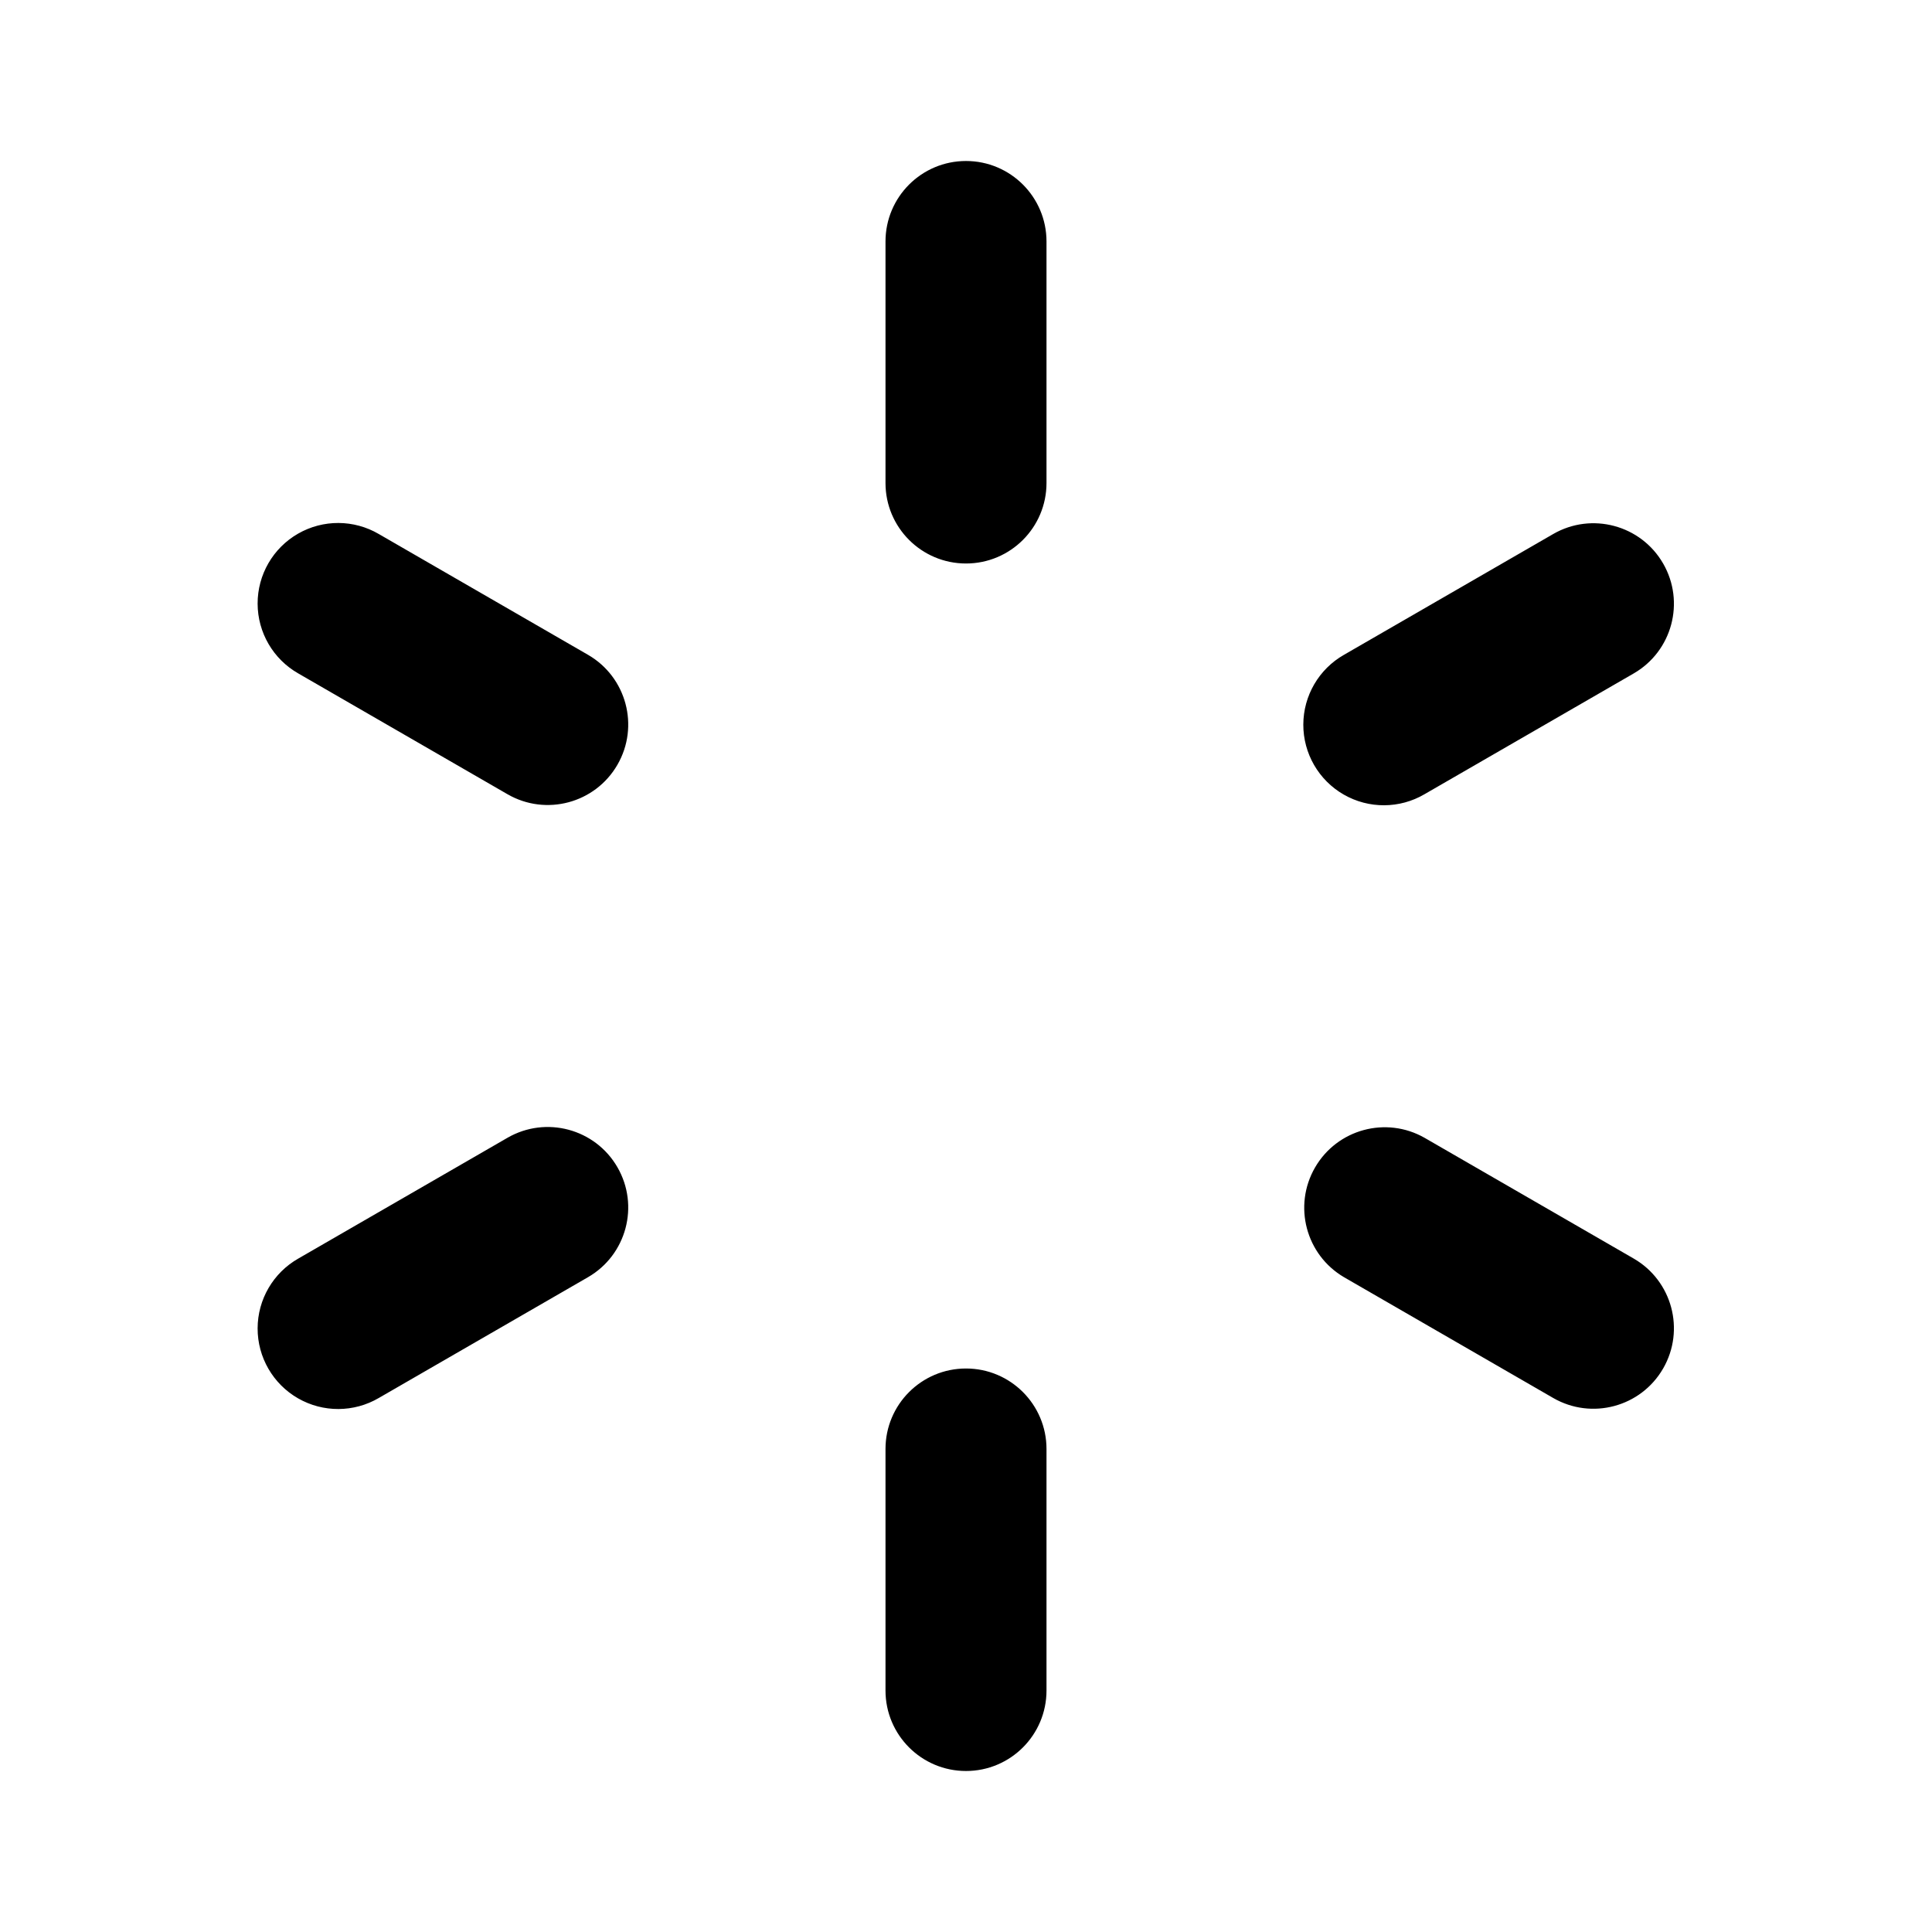
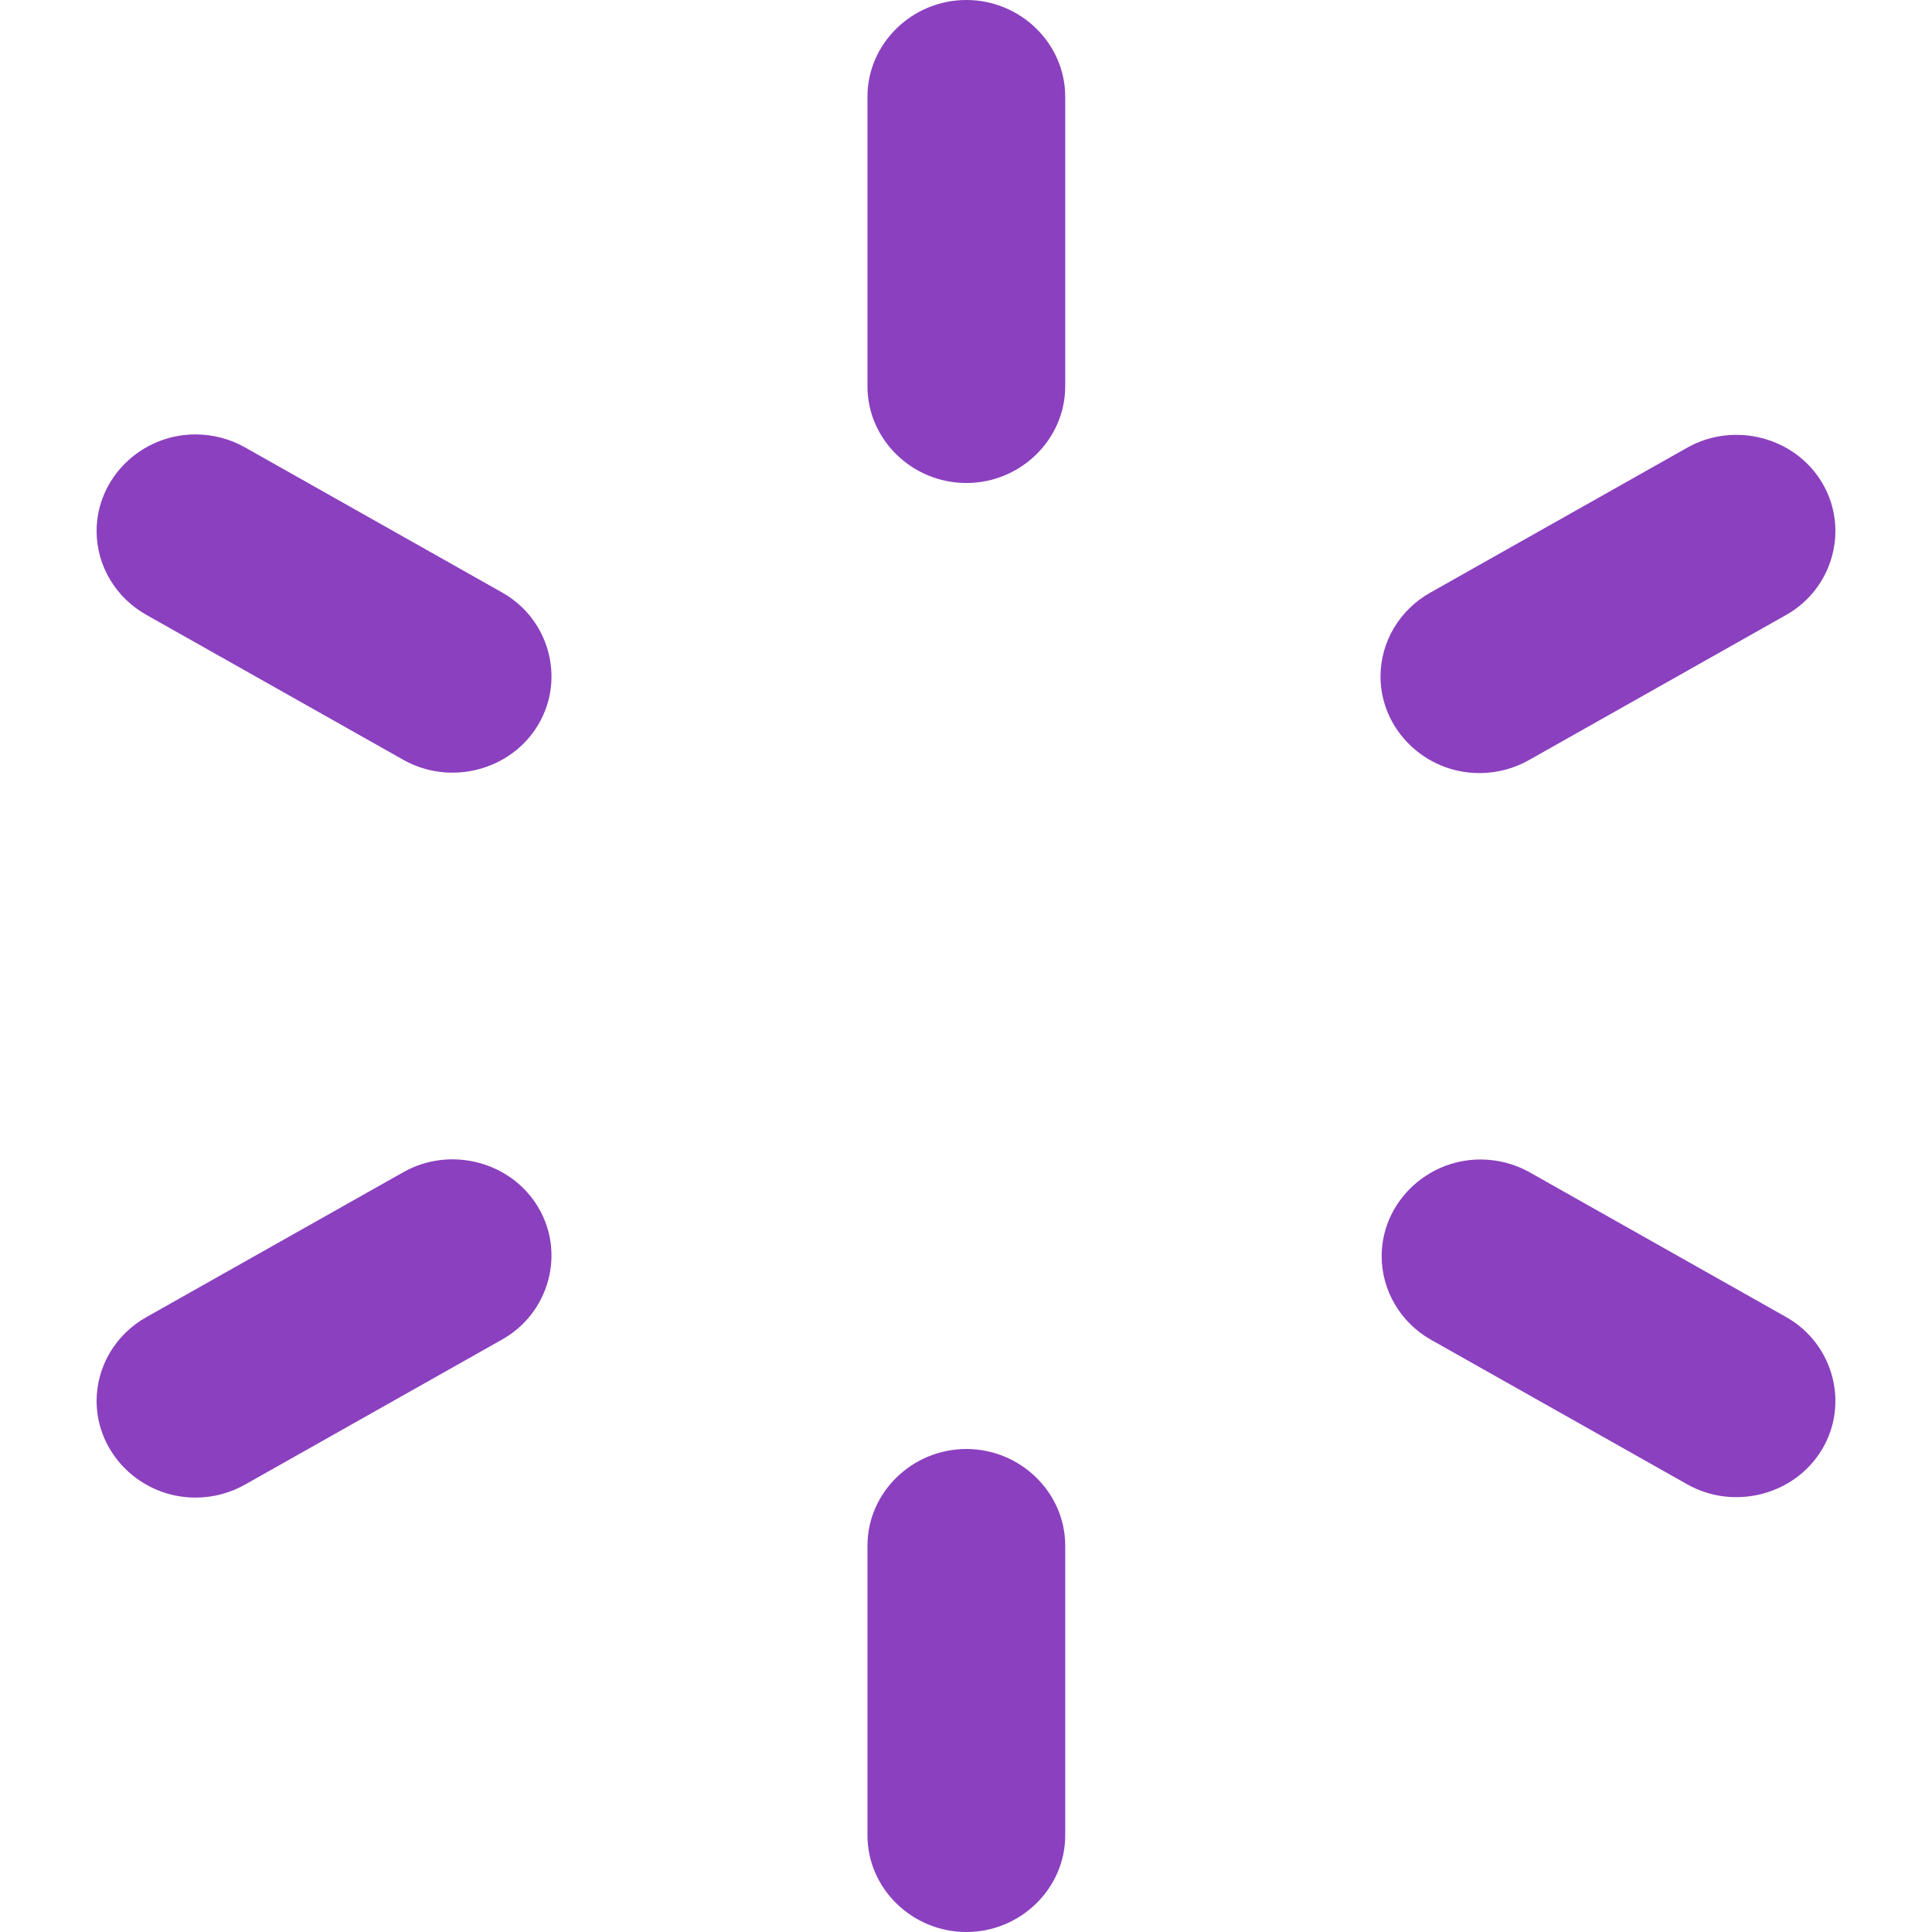
- <svg xmlns="http://www.w3.org/2000/svg" viewBox="0 0 24 24">
-   <g>
-     <path fill="none" d="M0 0h24v24H0z" />
-     <path d="M12 2a1 1 0 0 1 1 1v3a1 1 0 0 1-2 0V3a1 1 0 0 1 1-1zm0 15a1 1 0 0 1 1 1v3a1 1 0 0 1-2 0v-3a1 1 0 0 1 1-1zm8.66-10a1 1 0 0 1-.366 1.366l-2.598 1.5a1 1 0 1 1-1-1.732l2.598-1.5A1 1 0 0 1 20.66 7zM7.67 14.5a1 1 0 0 1-.366 1.366l-2.598 1.5a1 1 0 1 1-1-1.732l2.598-1.5a1 1 0 0 1 1.366.366zM20.66 17a1 1 0 0 1-1.366.366l-2.598-1.5a1 1 0 0 1 1-1.732l2.598 1.5A1 1 0 0 1 20.66 17zM7.67 9.5a1 1 0 0 1-1.366.366l-2.598-1.5a1 1 0 1 1 1-1.732l2.598 1.5A1 1 0 0 1 7.67 9.5z" />
-   </g>
+ <svg xmlns="http://www.w3.org/2000/svg" clip-rule="evenodd" fill-rule="evenodd" stroke-linejoin="round" stroke-miterlimit="2" viewBox="0 0 20 20">
+   <path d="m10.004 0c.561 0 1.023.451 1.023 1v3c0 .549-.462 1-1.023 1-.562 0-1.024-.451-1.024-1v-3c0-.549.462-1 1.024-1zm0 15c.561 0 1.023.451 1.023 1v3c0 .549-.462 1-1.023 1-.562 0-1.024-.451-1.024-1v-3c0-.549.462-1 1.024-1zm8.86-10c.281.475.112 1.092-.374 1.366l-2.658 1.5c-.157.09-.336.137-.518.137-.561 0-1.023-.451-1.023-1 0-.359.198-.691.517-.869l2.659-1.5c.486-.274 1.117-.109 1.397.366zm-13.291 7.5c.281.475.112 1.092-.374 1.366l-2.658 1.5c-.157.09-.336.137-.518.137-.561 0-1.023-.451-1.023-1 0-.359.198-.691.517-.869l2.659-1.5c.486-.274 1.117-.109 1.397.366zm13.291 2.5c-.28.475-.911.64-1.397.366l-2.659-1.5c-.312-.179-.505-.508-.505-.863 0-.548.462-1 1.023-1 .177 0 .352.045.506.131l2.658 1.5c.486.274.655.891.374 1.366zm-13.291-7.5c-.28.475-.911.64-1.397.366l-2.659-1.5c-.319-.178-.517-.51-.517-.869 0-.549.462-1 1.023-1 .182 0 .361.047.518.137l2.658 1.5c.486.274.655.891.374 1.366z" fill="#8b40bf" fill-rule="nonzero" />
</svg>
